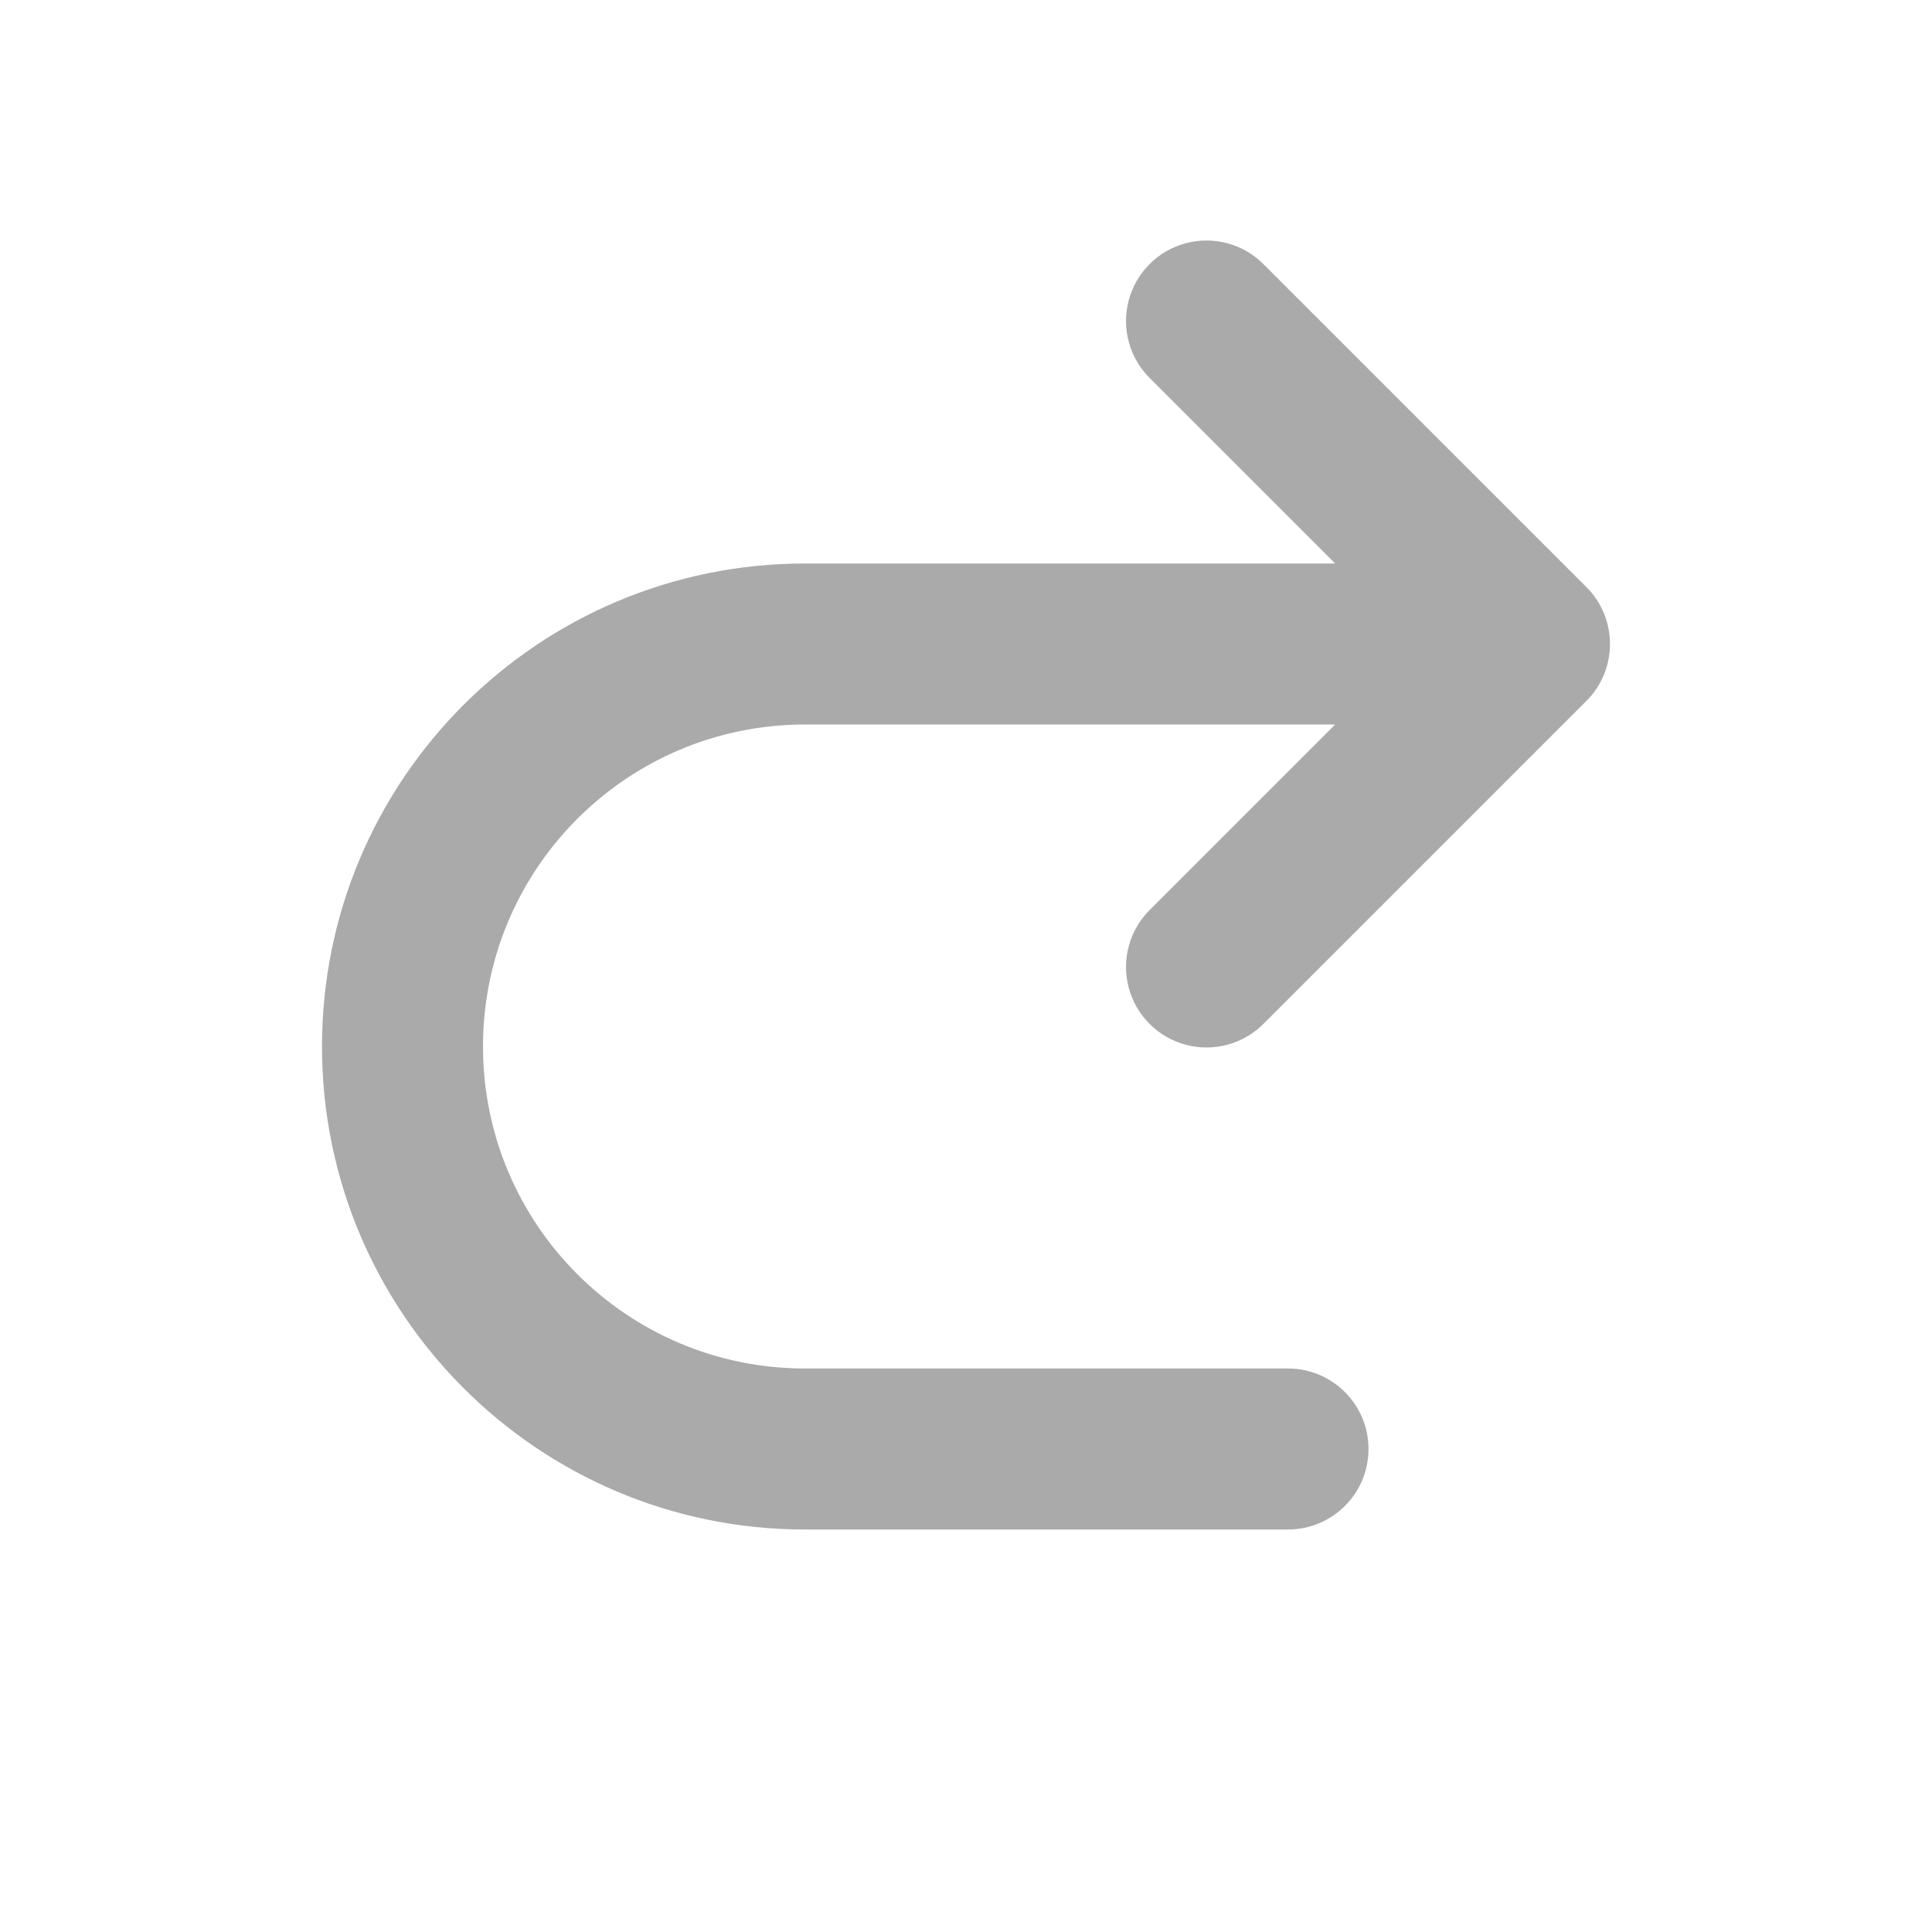
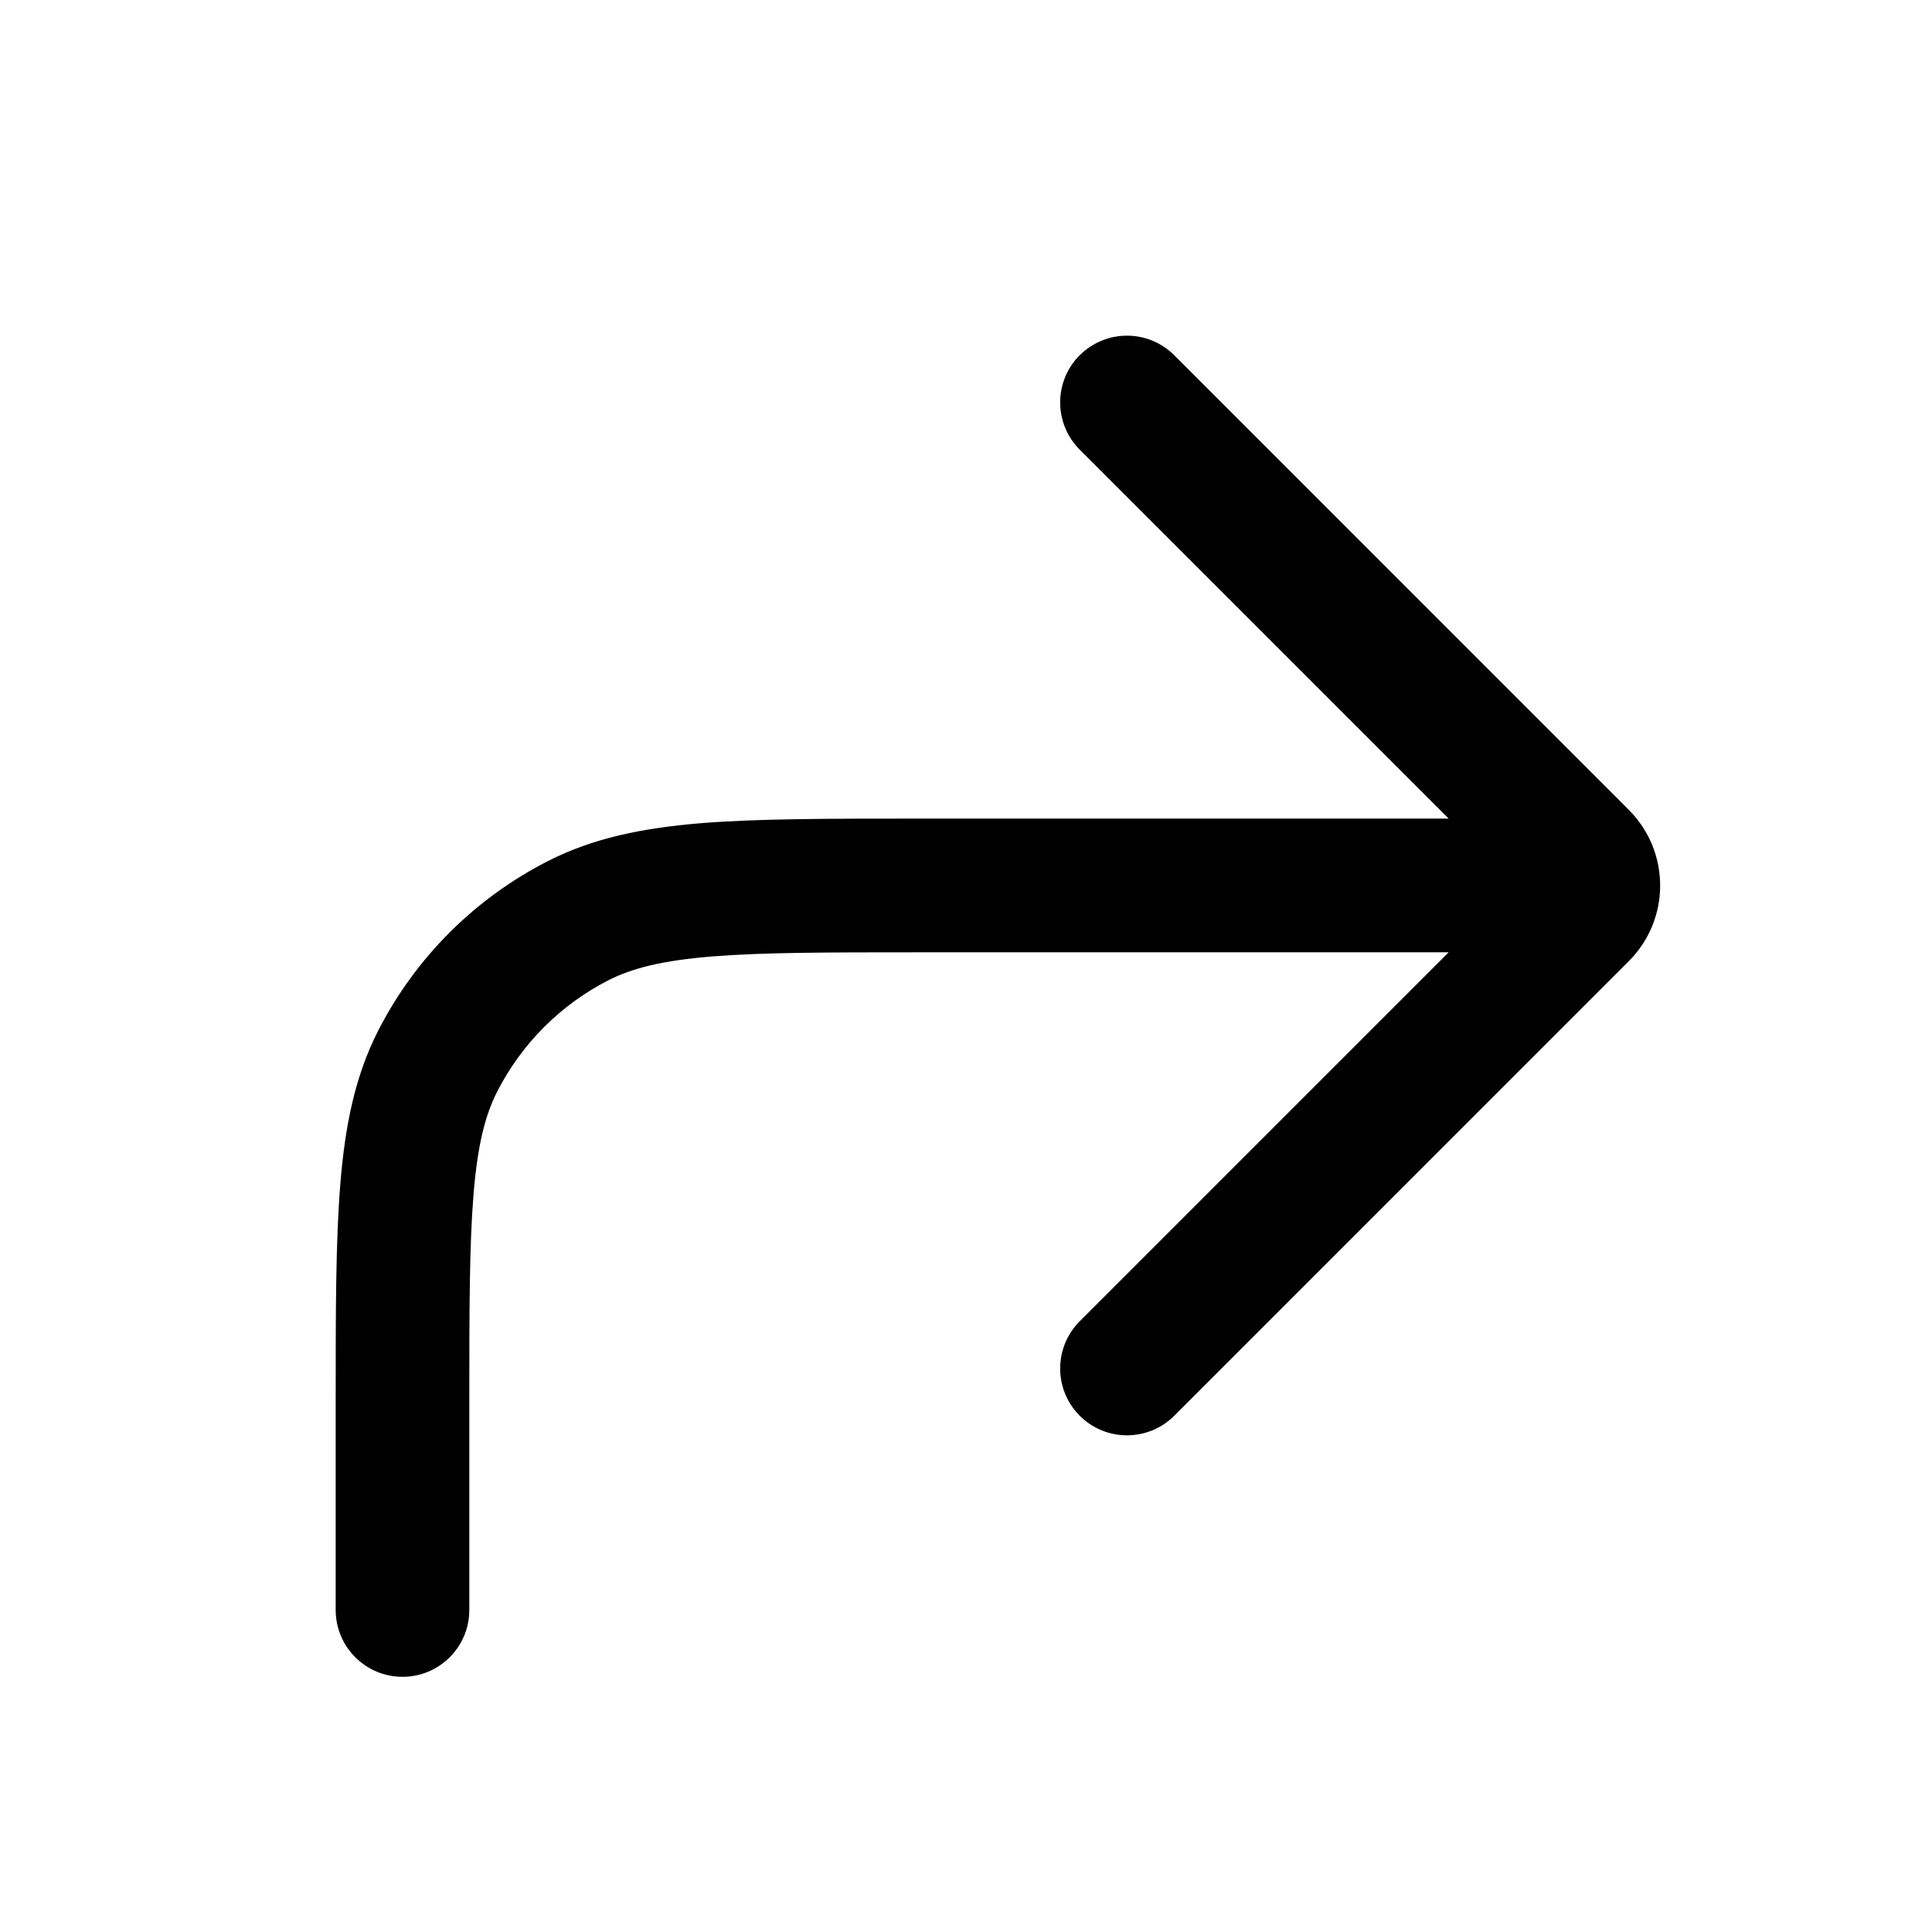
- <svg xmlns="http://www.w3.org/2000/svg" width="24" height="24" fill="none" viewBox="0 0 24 24">
-   <path fill="#aaa" d="M15.707 3.293a1 1 0 1 0-1.414 1.414L16.586 7H10a6 6 0 1 0 0 12h6a1 1 0 1 0 0-2h-6a4 4 0 1 1 0-8h6.586l-2.293 2.293a1 1 0 1 0 1.414 1.414l4-4a1 1 0 0 0 0-1.414z" />
+ <svg xmlns="http://www.w3.org/2000/svg" width="24" height="24">
+   <path d="M13.413 4.413a.83.83 0 0 1 1.174 0l5.646 5.647c.52.52.52 1.361 0 1.88l-5.646 5.647a.83.83 0 0 1-1.174-1.174l4.583-4.583H11.4c-1.133 0-1.934.001-2.56.052-.615.05-.988.146-1.28.294a3.17 3.17 0 0 0-1.384 1.385c-.149.291-.244.665-.294 1.28-.051.625-.052 1.426-.052 2.56V20a.83.83 0 0 1-1.66 0v-2.6c0-1.107 0-1.987.058-2.696.058-.717.181-1.333.468-1.897a4.83 4.83 0 0 1 2.112-2.111c.564-.288 1.179-.41 1.897-.47.709-.057 1.589-.057 2.695-.057h6.596l-4.583-4.583a.83.83 0 0 1 0-1.174" />
</svg>
